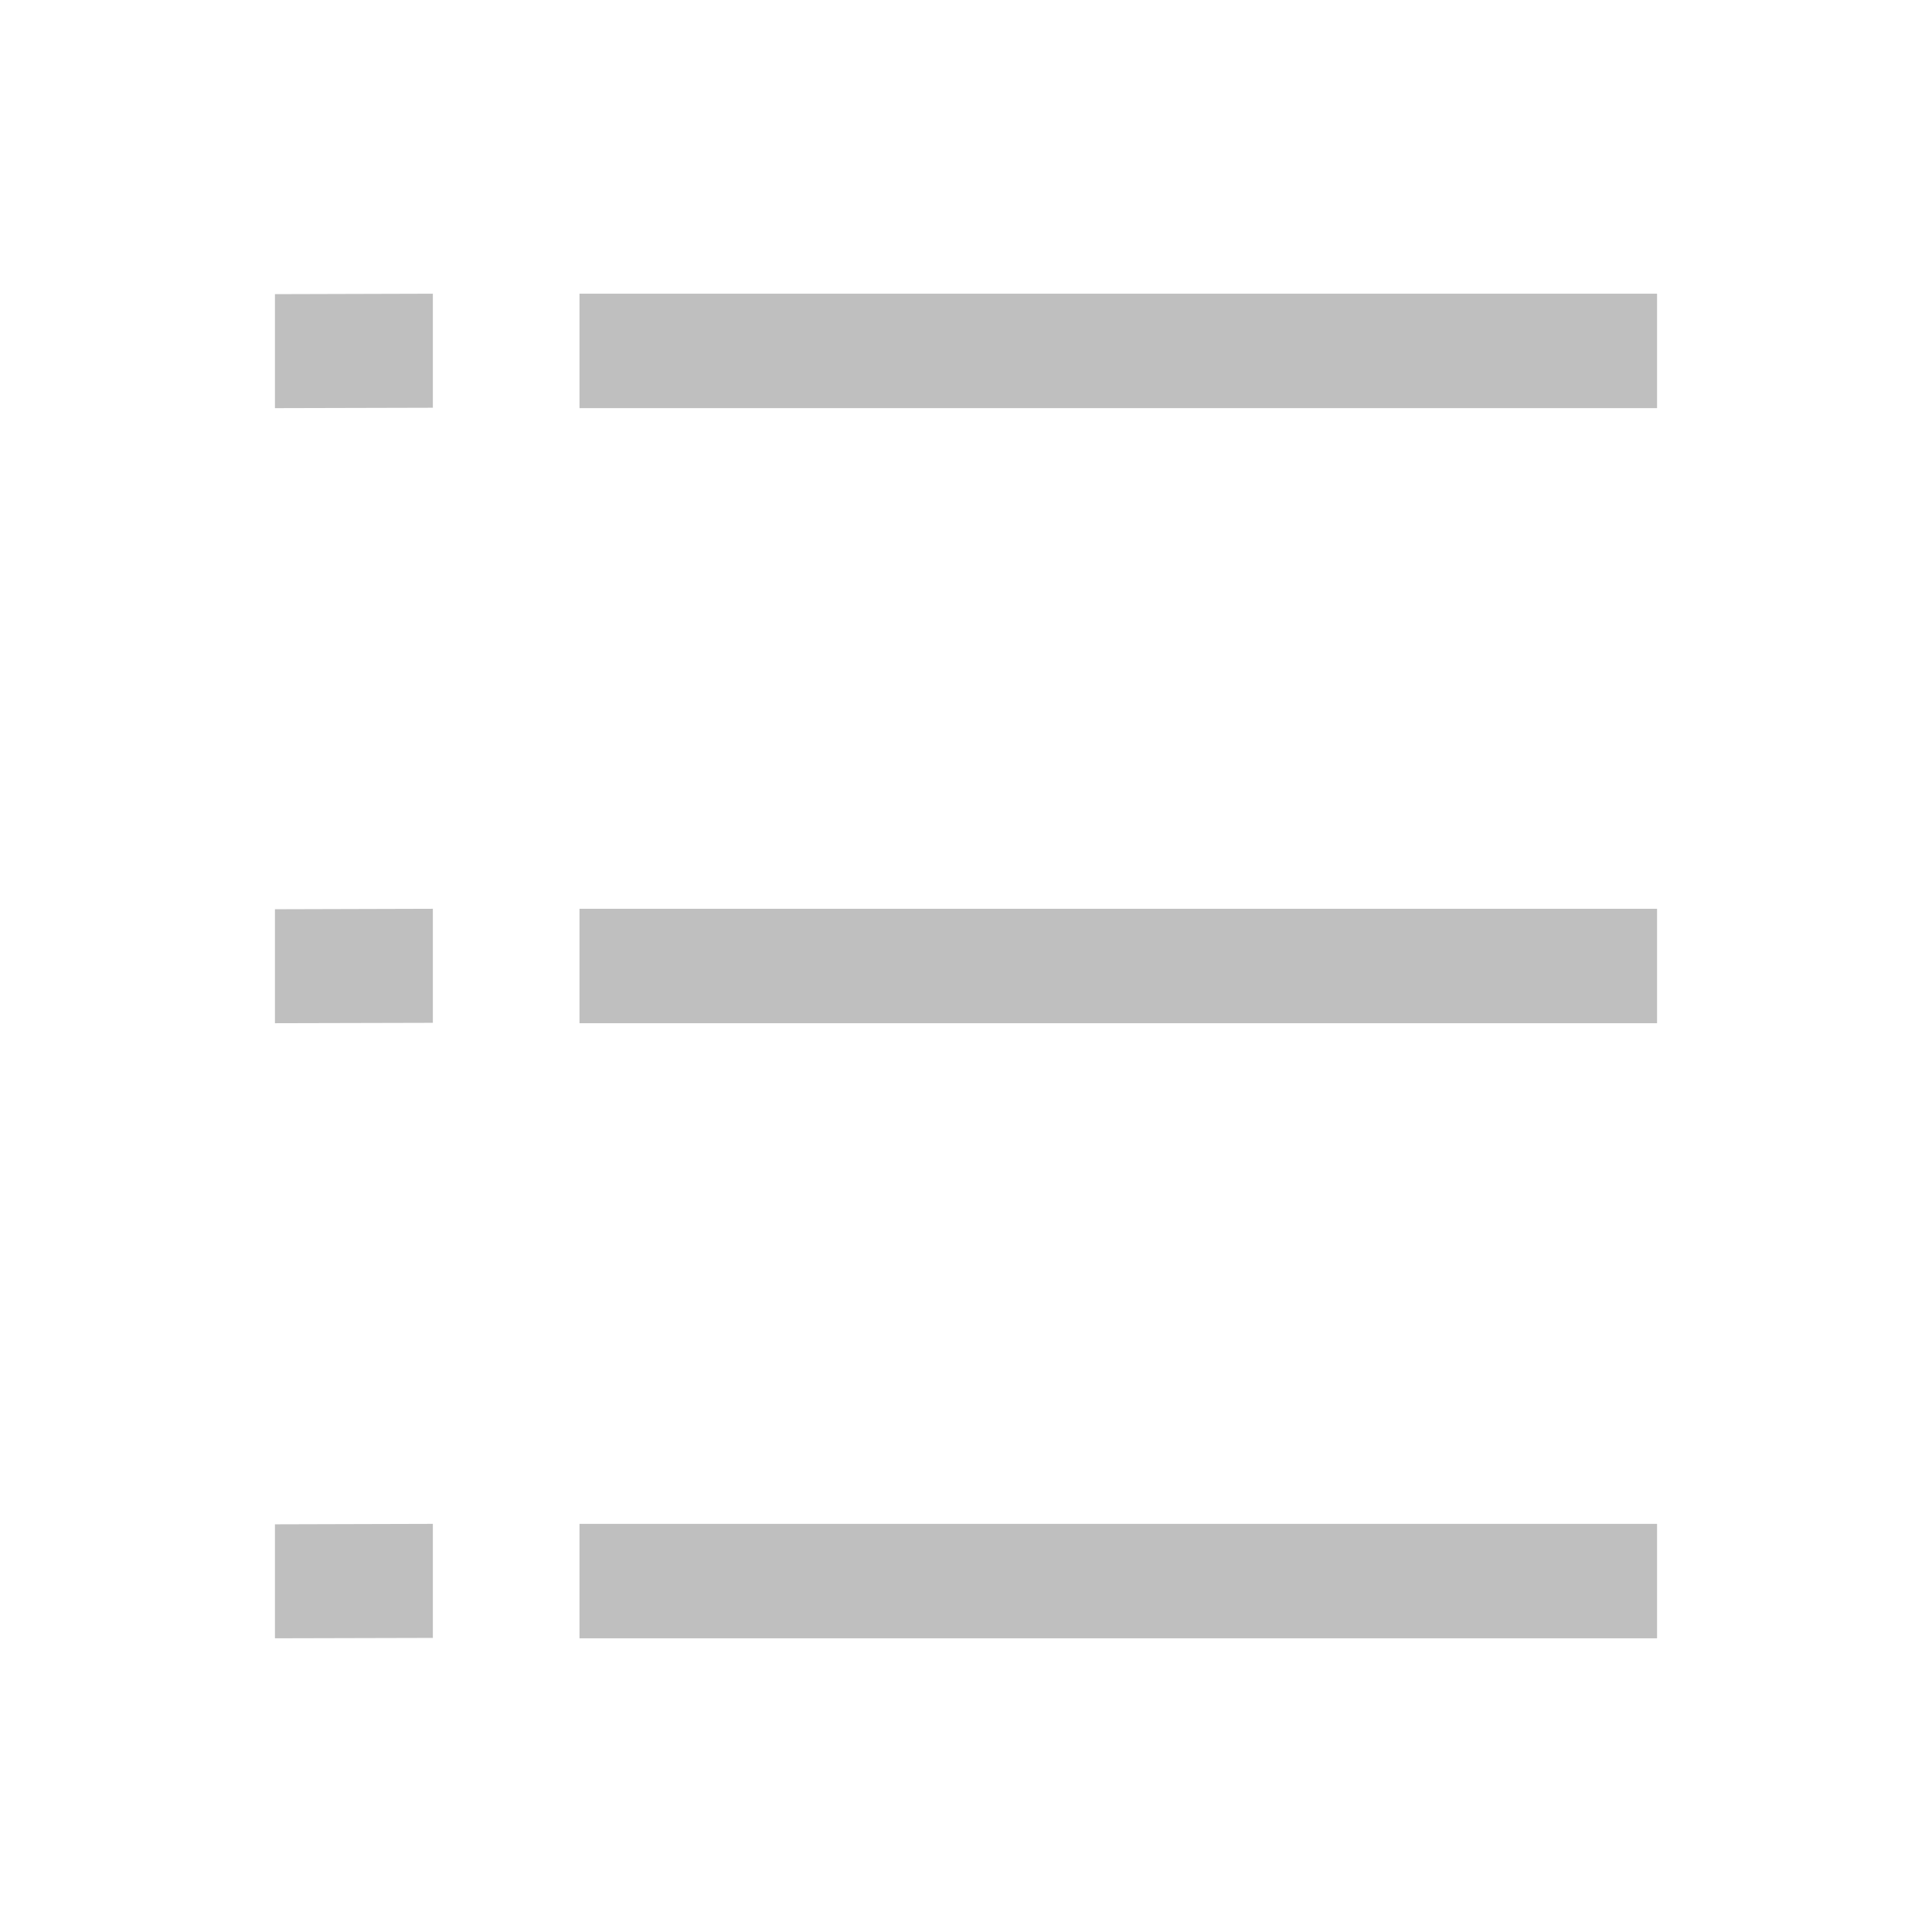
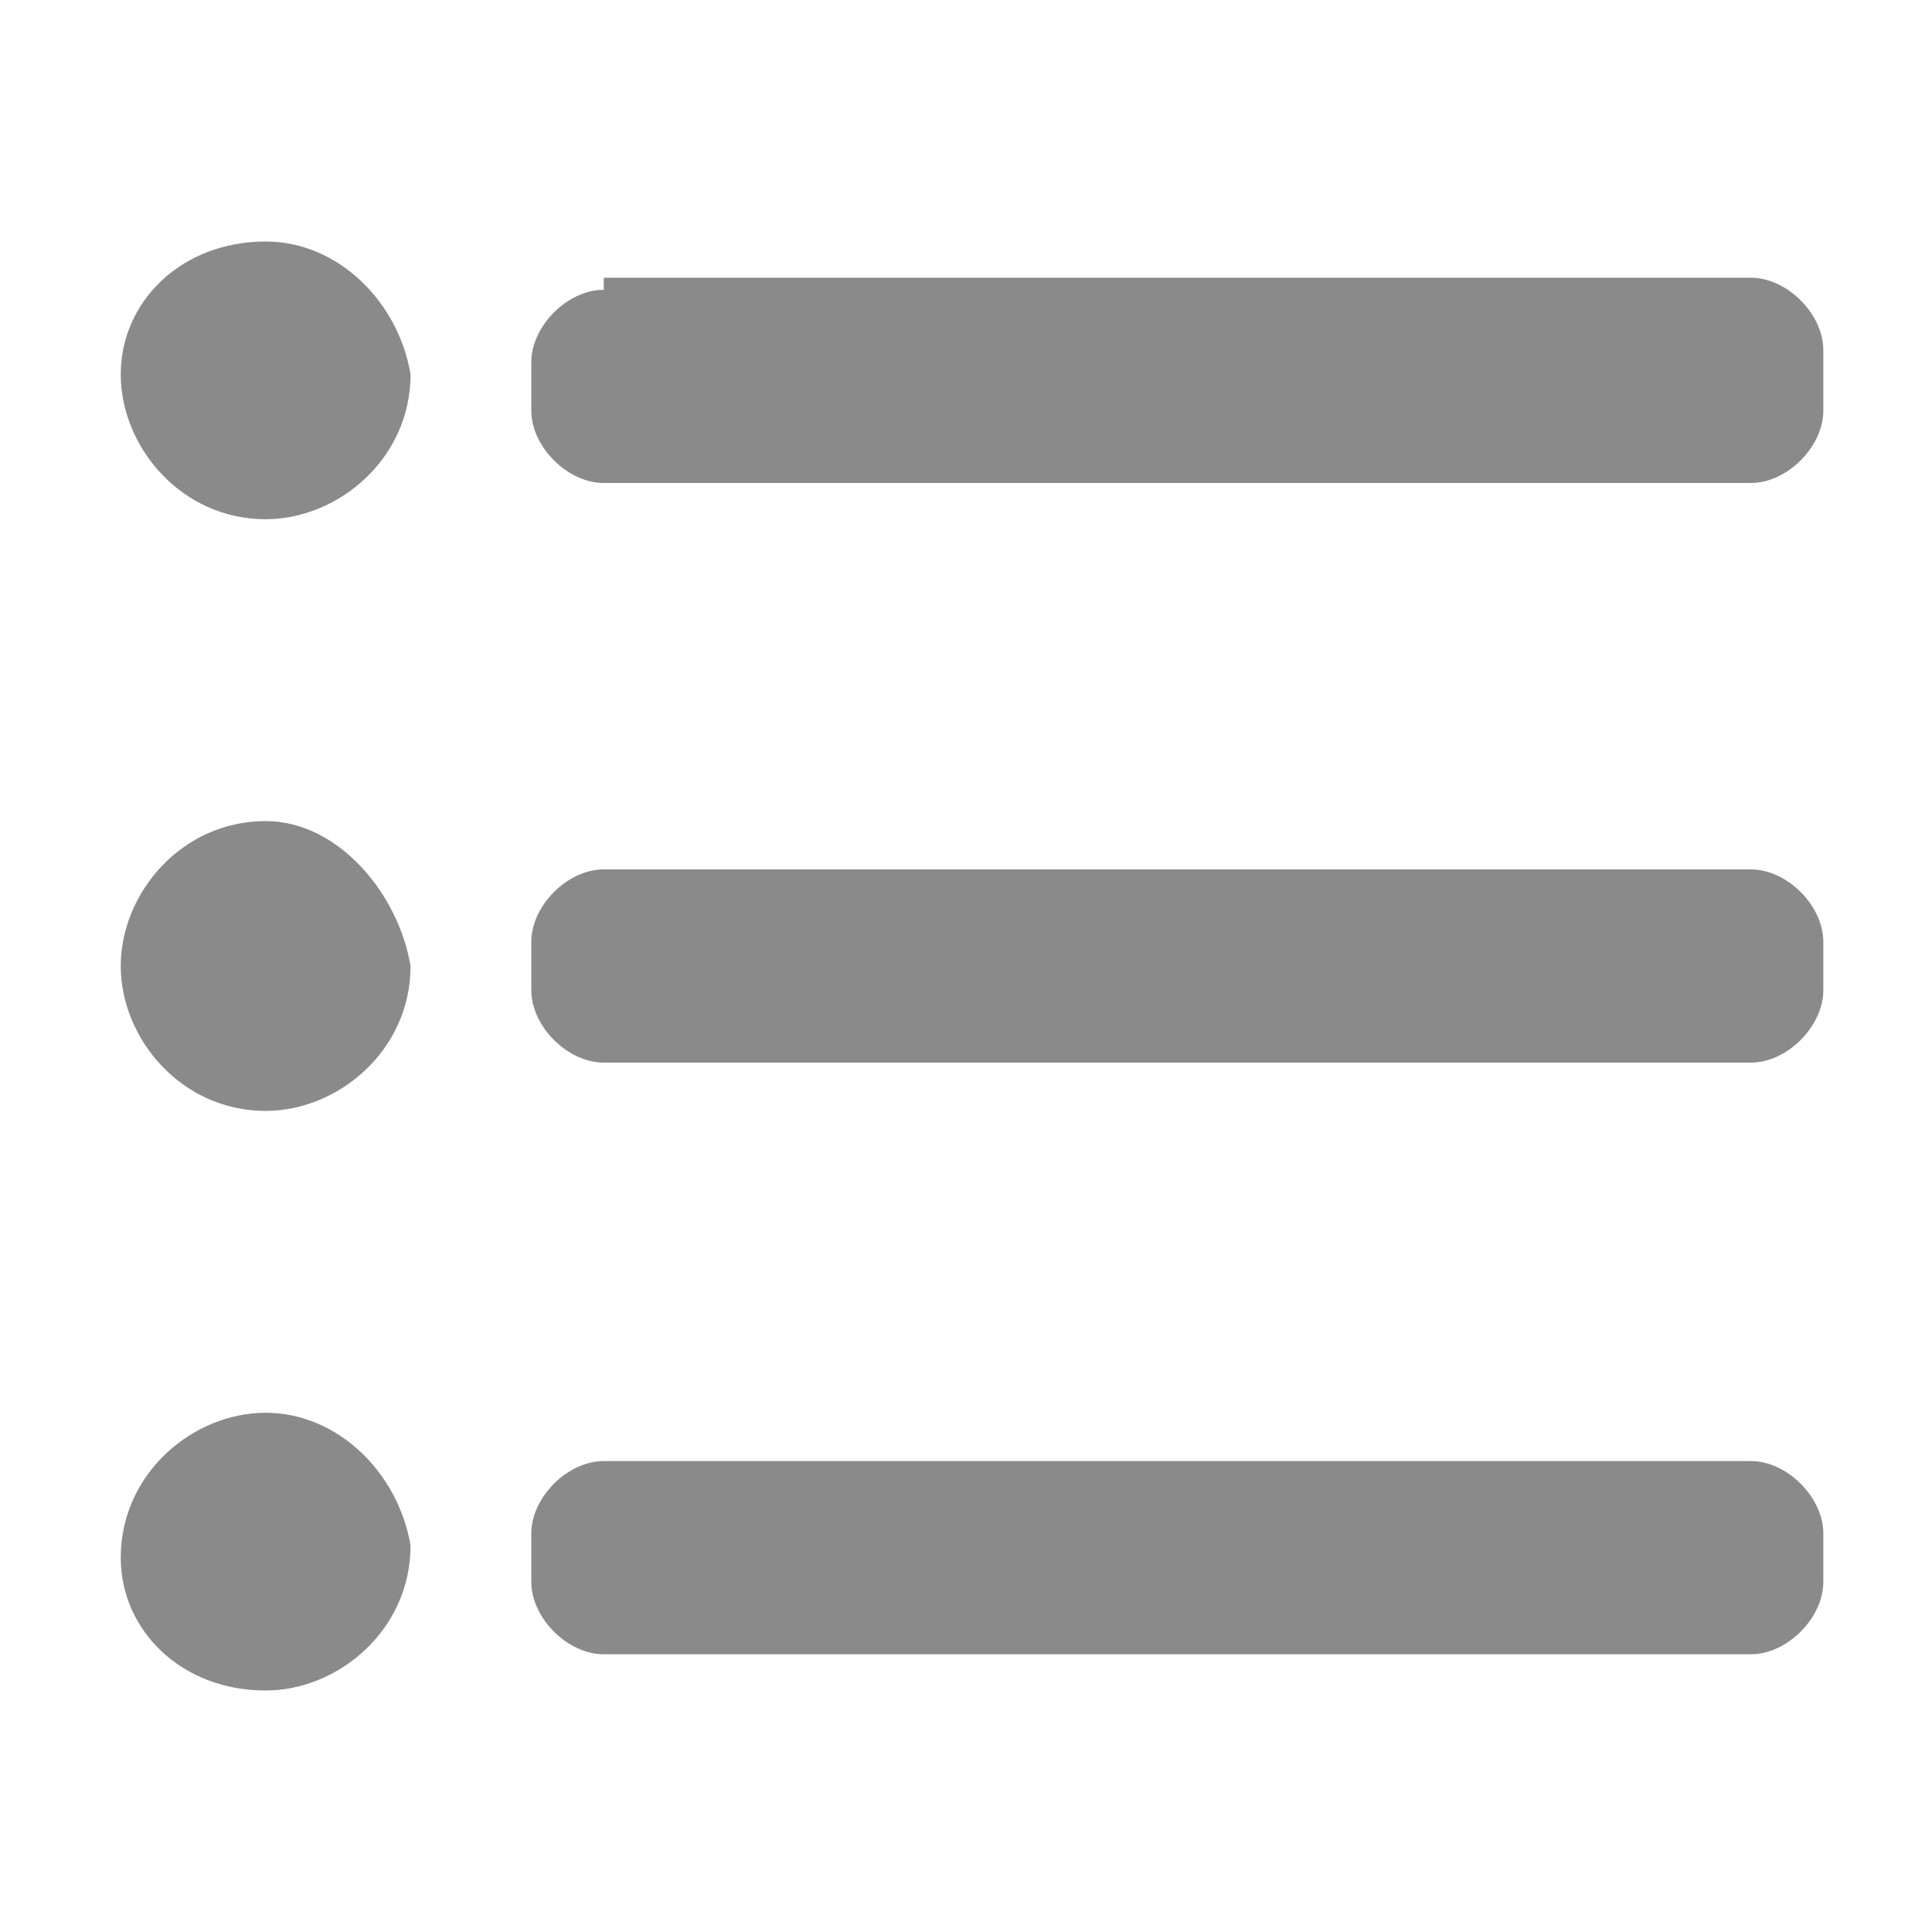
- <svg xmlns="http://www.w3.org/2000/svg" t="1523345549589" class="icon" style="" viewBox="0 0 1024 1024" version="1.1" p-id="2315" width="200" height="200">
+ <svg xmlns="http://www.w3.org/2000/svg" t="1523439433748" class="icon" style="" viewBox="0 0 1024 1024" version="1.1" p-id="2544" width="200" height="200">
  <defs>
    <style type="text/css" />
  </defs>
-   <path d="M229.427 216.112 145.723 216.322 145.723 155.905 229.427 155.666Z" p-id="2316" fill="#bfbfbf" />
-   <path d="M307.142 155.666l571.135 0 0 60.654-571.135 0 0-60.654Z" p-id="2317" fill="#bfbfbf" />
-   <path d="M229.427 542.121 145.723 542.327 145.723 481.912 229.427 481.673Z" p-id="2318" fill="#bfbfbf" />
-   <path d="M307.142 481.673l571.135 0 0 60.652-571.135 0 0-60.652Z" p-id="2319" fill="#bfbfbf" />
-   <path d="M229.427 868.126 145.723 868.334 145.723 807.917 229.427 807.682Z" p-id="2320" fill="#bfbfbf" />
-   <path d="M307.142 807.682l571.135 0 0 60.651-571.135 0 0-60.651Z" p-id="2321" fill="#bfbfbf" />
+   <path d="M281.6 838.4c0 19.2 19.2 38.4 38.4 38.4l608 0c19.2 0 38.4-19.2 38.4-38.4l0-25.6c0-19.2-19.2-38.4-38.4-38.4l-608 0c-19.2 0-38.4 19.2-38.4 38.4L281.6 838.4zM140.8 748.8c-38.4 0-76.8 32-76.8 76.8C64 864 96 896 140.8 896c38.4 0 76.8-32 76.8-76.8C211.2 780.8 179.2 748.8 140.8 748.8zM281.6 524.8c0 19.2 19.2 38.4 38.4 38.4l608 0c19.2 0 38.4-19.2 38.4-38.4L966.4 499.2c0-19.2-19.2-38.4-38.4-38.4L320 460.8c-19.2 0-38.4 19.2-38.4 38.4L281.6 524.8zM140.8 435.2C96 435.2 64 473.6 64 512c0 38.4 32 76.8 76.8 76.8 38.4 0 76.8-32 76.8-76.8C211.2 473.6 179.2 435.2 140.8 435.2zM320 153.6c-19.2 0-38.4 19.2-38.4 38.4l0 25.6c0 19.2 19.2 38.4 38.4 38.4l608 0c19.2 0 38.4-19.2 38.4-38.4L966.4 185.6c0-19.2-19.2-38.4-38.4-38.4L320 147.2zM140.8 128C96 128 64 160 64 198.4c0 38.4 32 76.8 76.8 76.8 38.4 0 76.8-32 76.8-76.8C211.2 160 179.2 128 140.8 128z" p-id="2545" fill="#8a8a8a" />
</svg>
